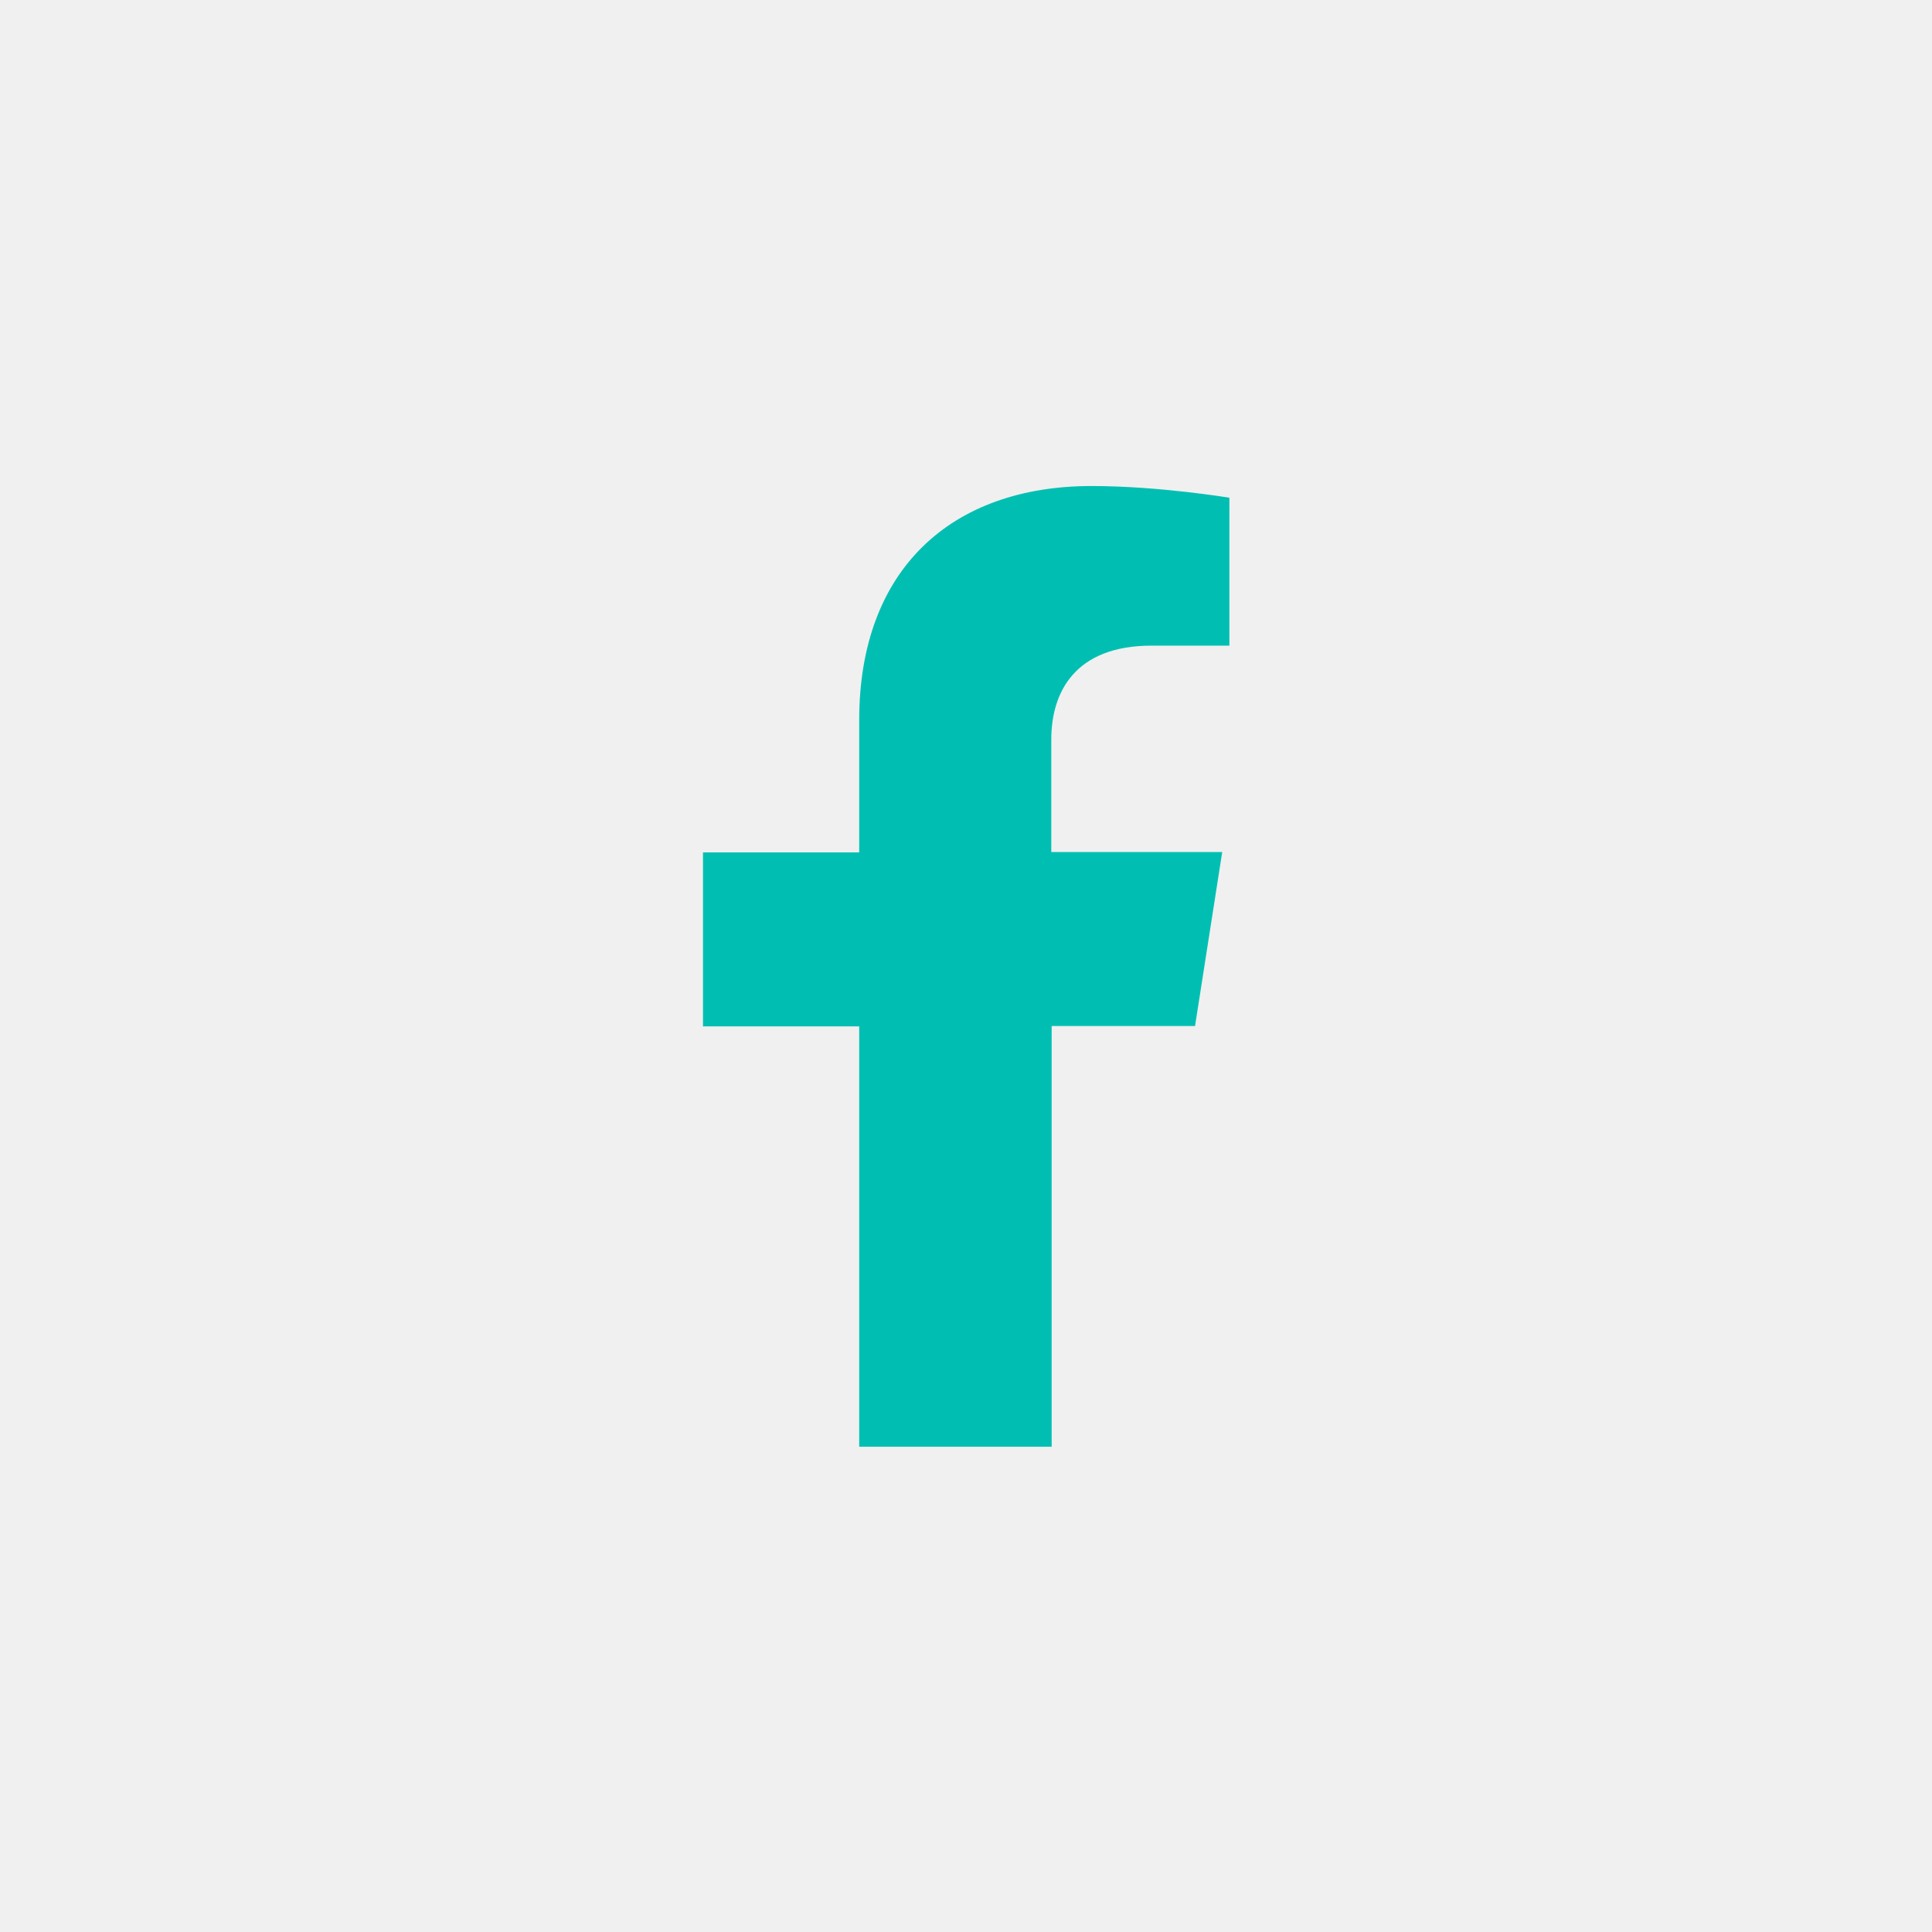
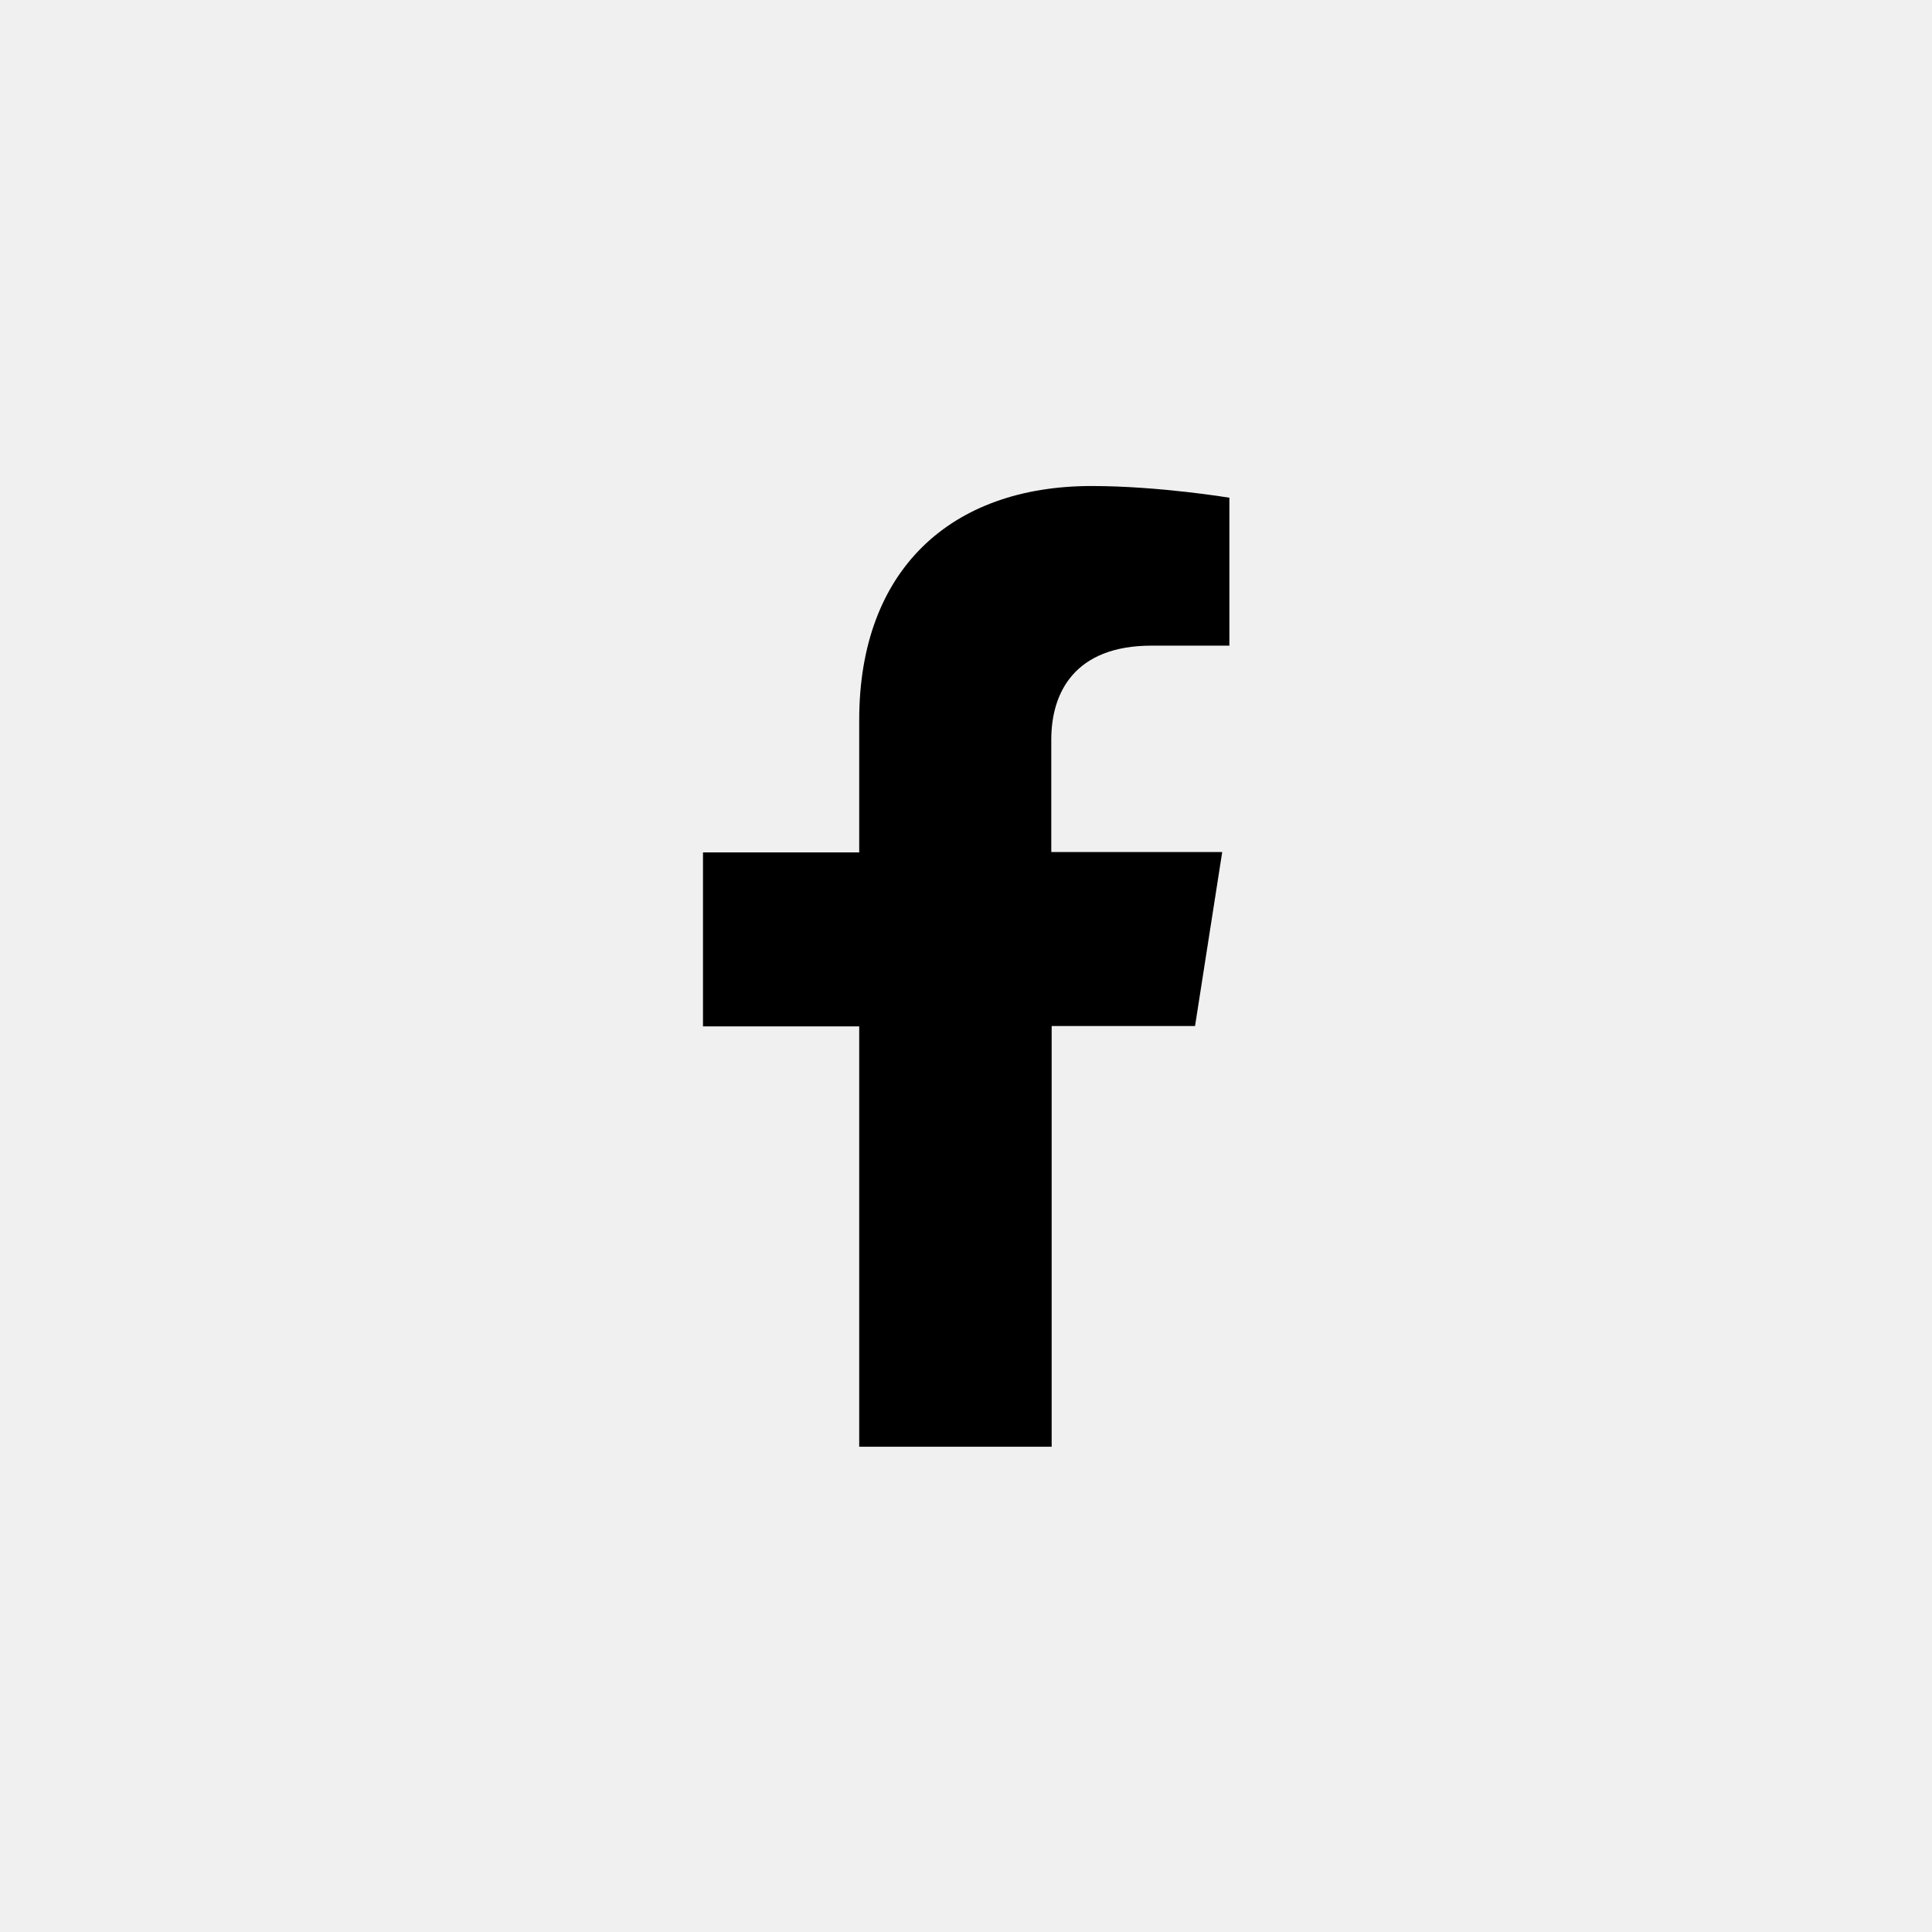
<svg xmlns="http://www.w3.org/2000/svg" version="1.1" id="Capa_1" x="0px" y="0px" viewBox="0 0 512 512" style="enable-background:new 0 0 512 512;" xml:space="preserve">
-   <style type="text/css">
- 	.st0{fill:#00BFB2;}
- 	.st1{fill:none;}
- 	.st2{fill:#FFFFFF;}
- 	.st3{fill-rule:evenodd;clip-rule:evenodd;fill:#00BFB2;}
- 	.svg-base{stroke:#30363B;stroke-width:0.183;}
- 	.st5{fill-rule:evenodd;clip-rule:evenodd;}
- 	.st6{fill:url(#SVGID_1_);}
- 	.st7{fill:#FBFBFB;}
- </style>
-   <path class="st0" d="M316.7,271.9l7.2-46.1h-45.3V196c0-12.6,6.3-24.9,26.6-24.9h20.6v-39.2c0,0-18.7-3.1-36.5-3.1  c-37.2,0-61.6,22.1-61.6,62v35.1h-41.4v46.1h41.4v111.4h51V271.9H316.7z" />
+   <path d="M316.7,271.9l7.2-46.1h-45.3V196c0-12.6,6.3-24.9,26.6-24.9h20.6v-39.2c0,0-18.7-3.1-36.5-3.1c-37.2,0-61.6,22.1-61.6,62  v35.1h-41.4V272h41.4v111.4h51V271.9H316.7z" />
</svg>
